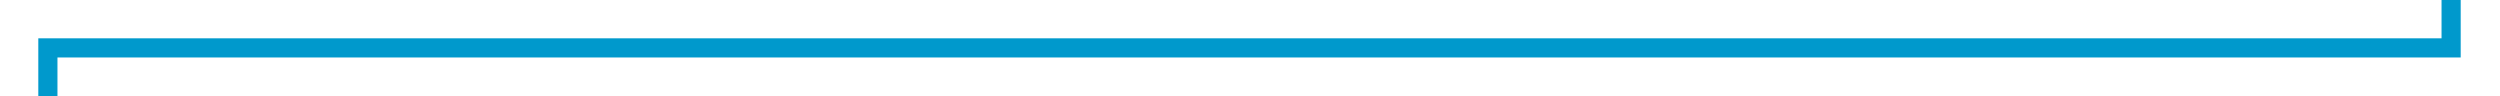
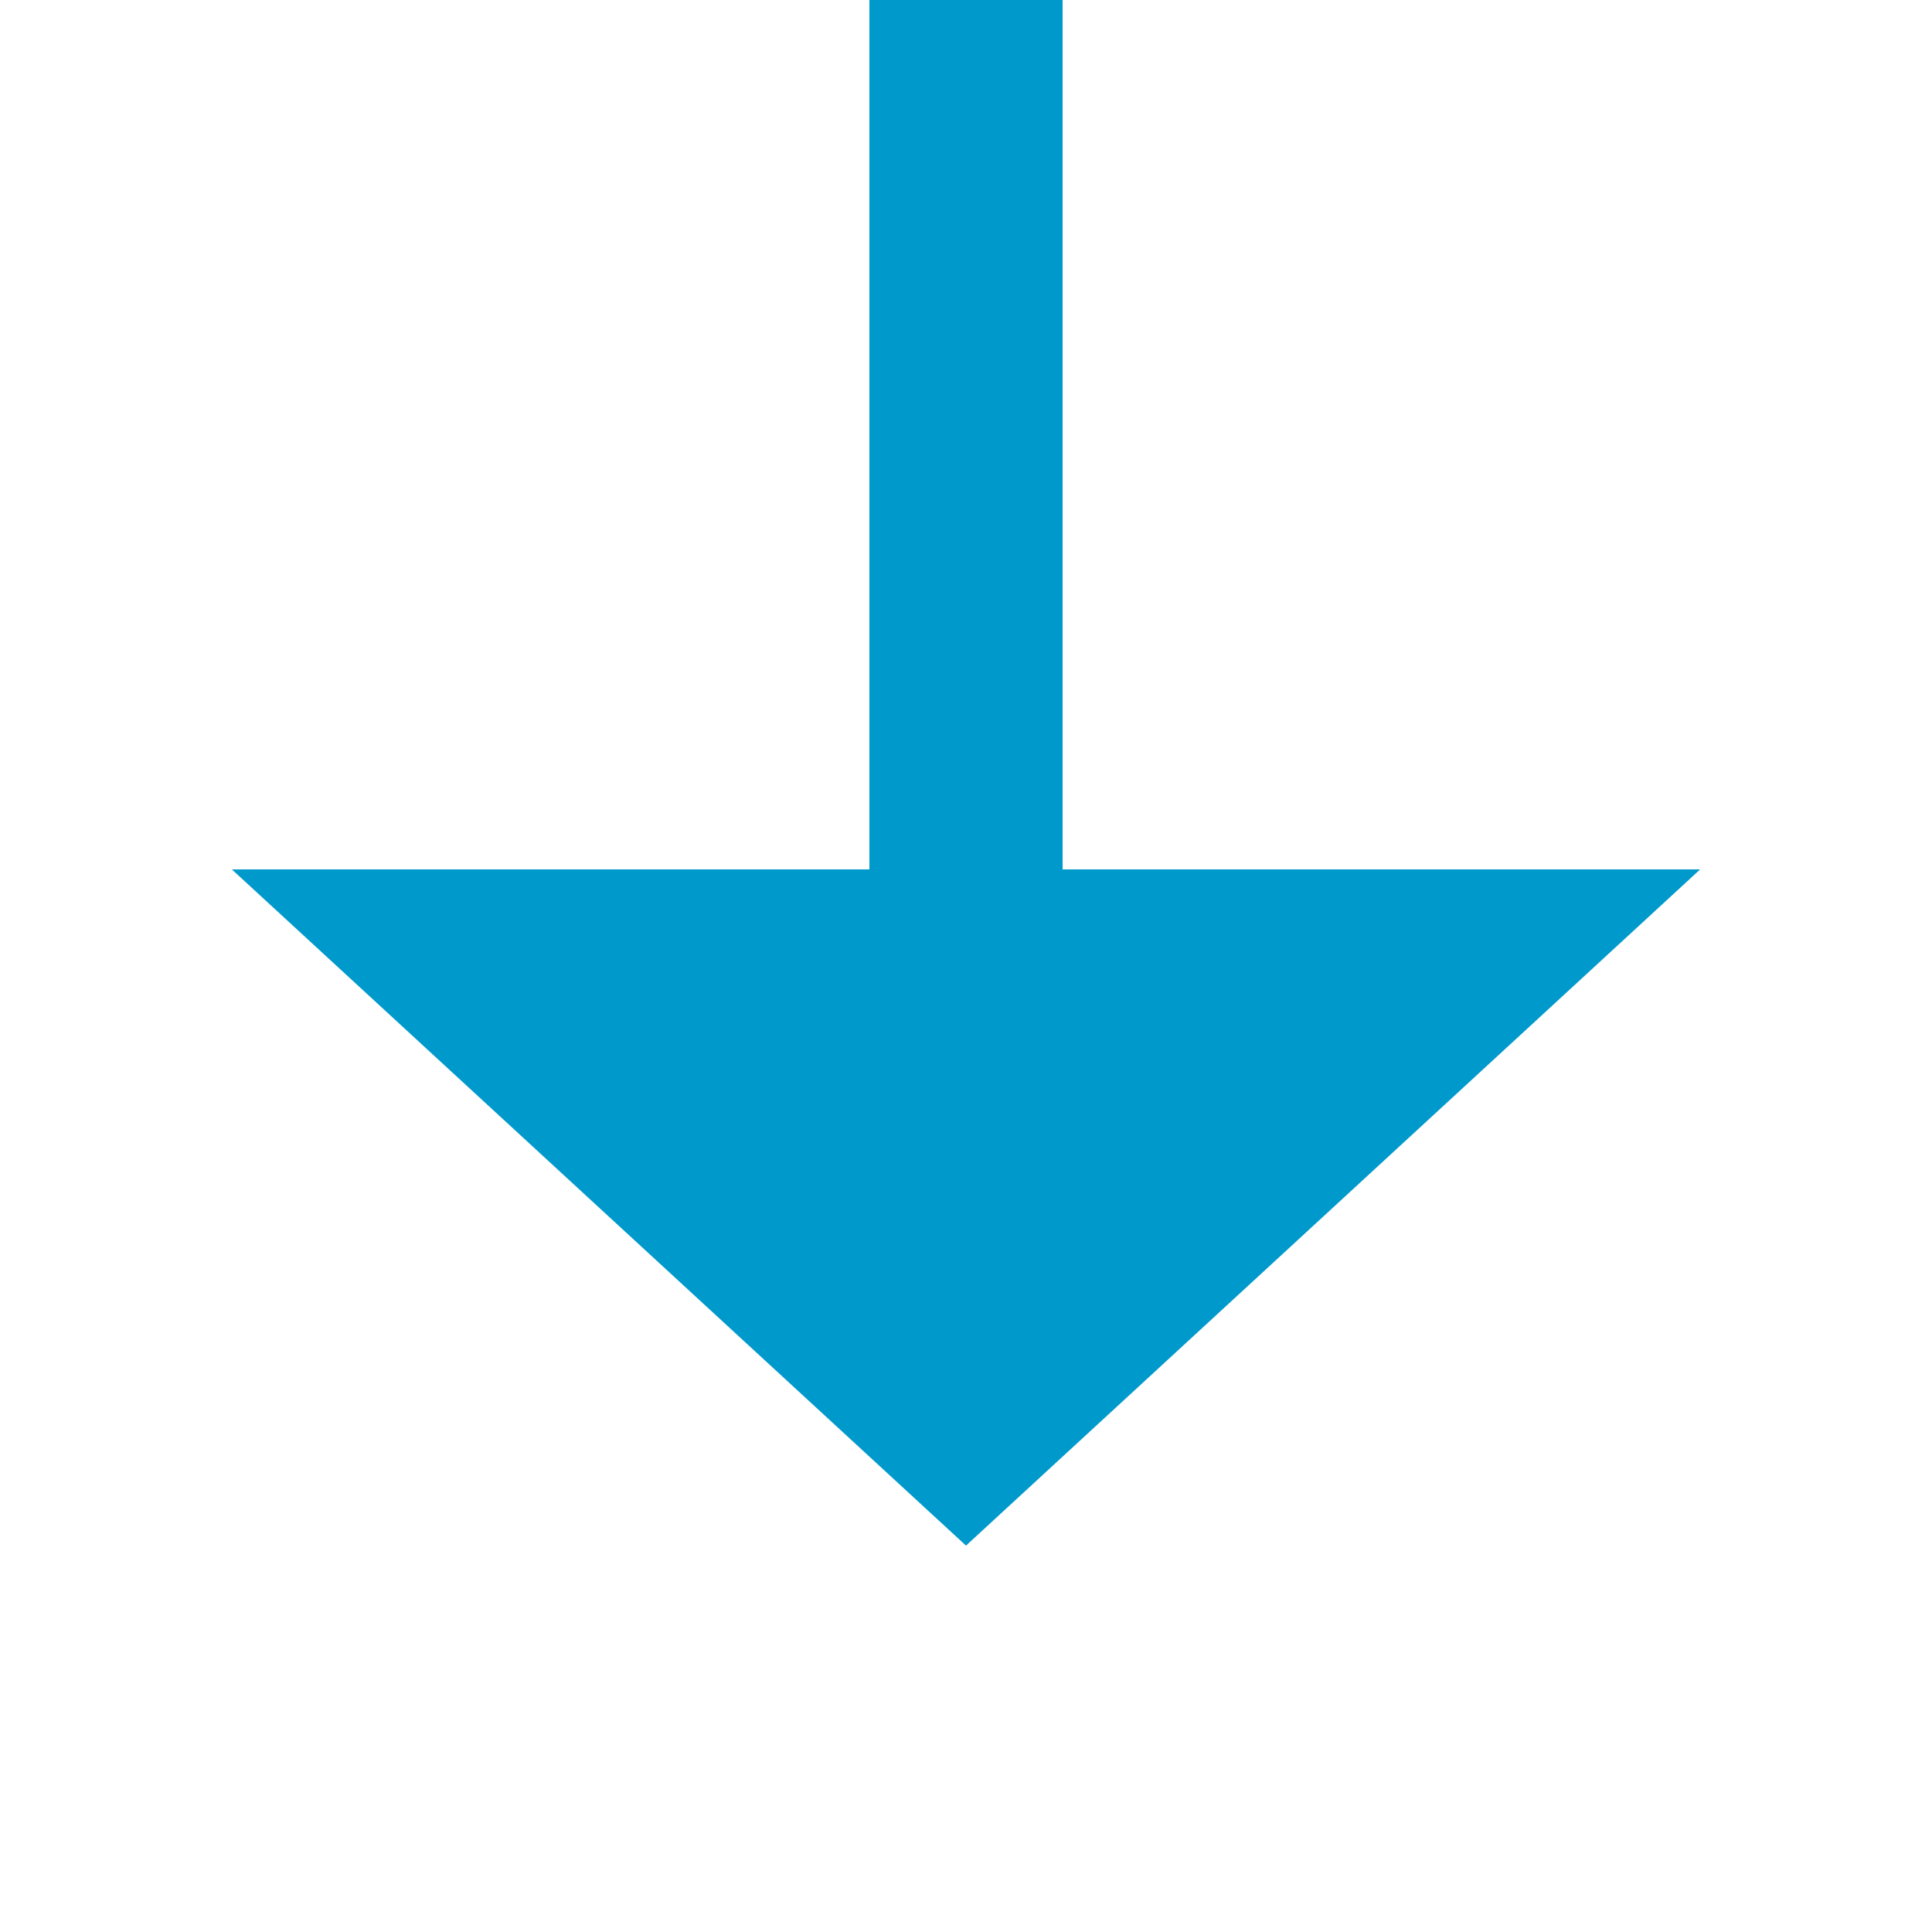
- <svg xmlns="http://www.w3.org/2000/svg" version="1.1" width="261px" height="10px" preserveAspectRatio="xMinYMid meet" viewBox="684 846  261 8">
-   <path d="M 940 777  L 940 850  L 689 850  L 689 927  " stroke-width="2" stroke="#0099cc" fill="none" />
-   <path d="M 681.4 926  L 689 933  L 696.6 926  L 681.4 926  Z " fill-rule="nonzero" fill="#0099cc" stroke="none" />
+ <svg xmlns="http://www.w3.org/2000/svg" version="1.1" width="20px" height="20px" preserveAspectRatio="xMinYMid meet" viewBox="930 703  20 18">
+   <path d="M 940 575  L 940 712  " stroke-width="2" stroke="#0099cc" fill="none" />
+   <path d="M 932.4 711  L 940 718  L 947.6 711  L 932.4 711  Z " fill-rule="nonzero" fill="#0099cc" stroke="none" />
</svg>
